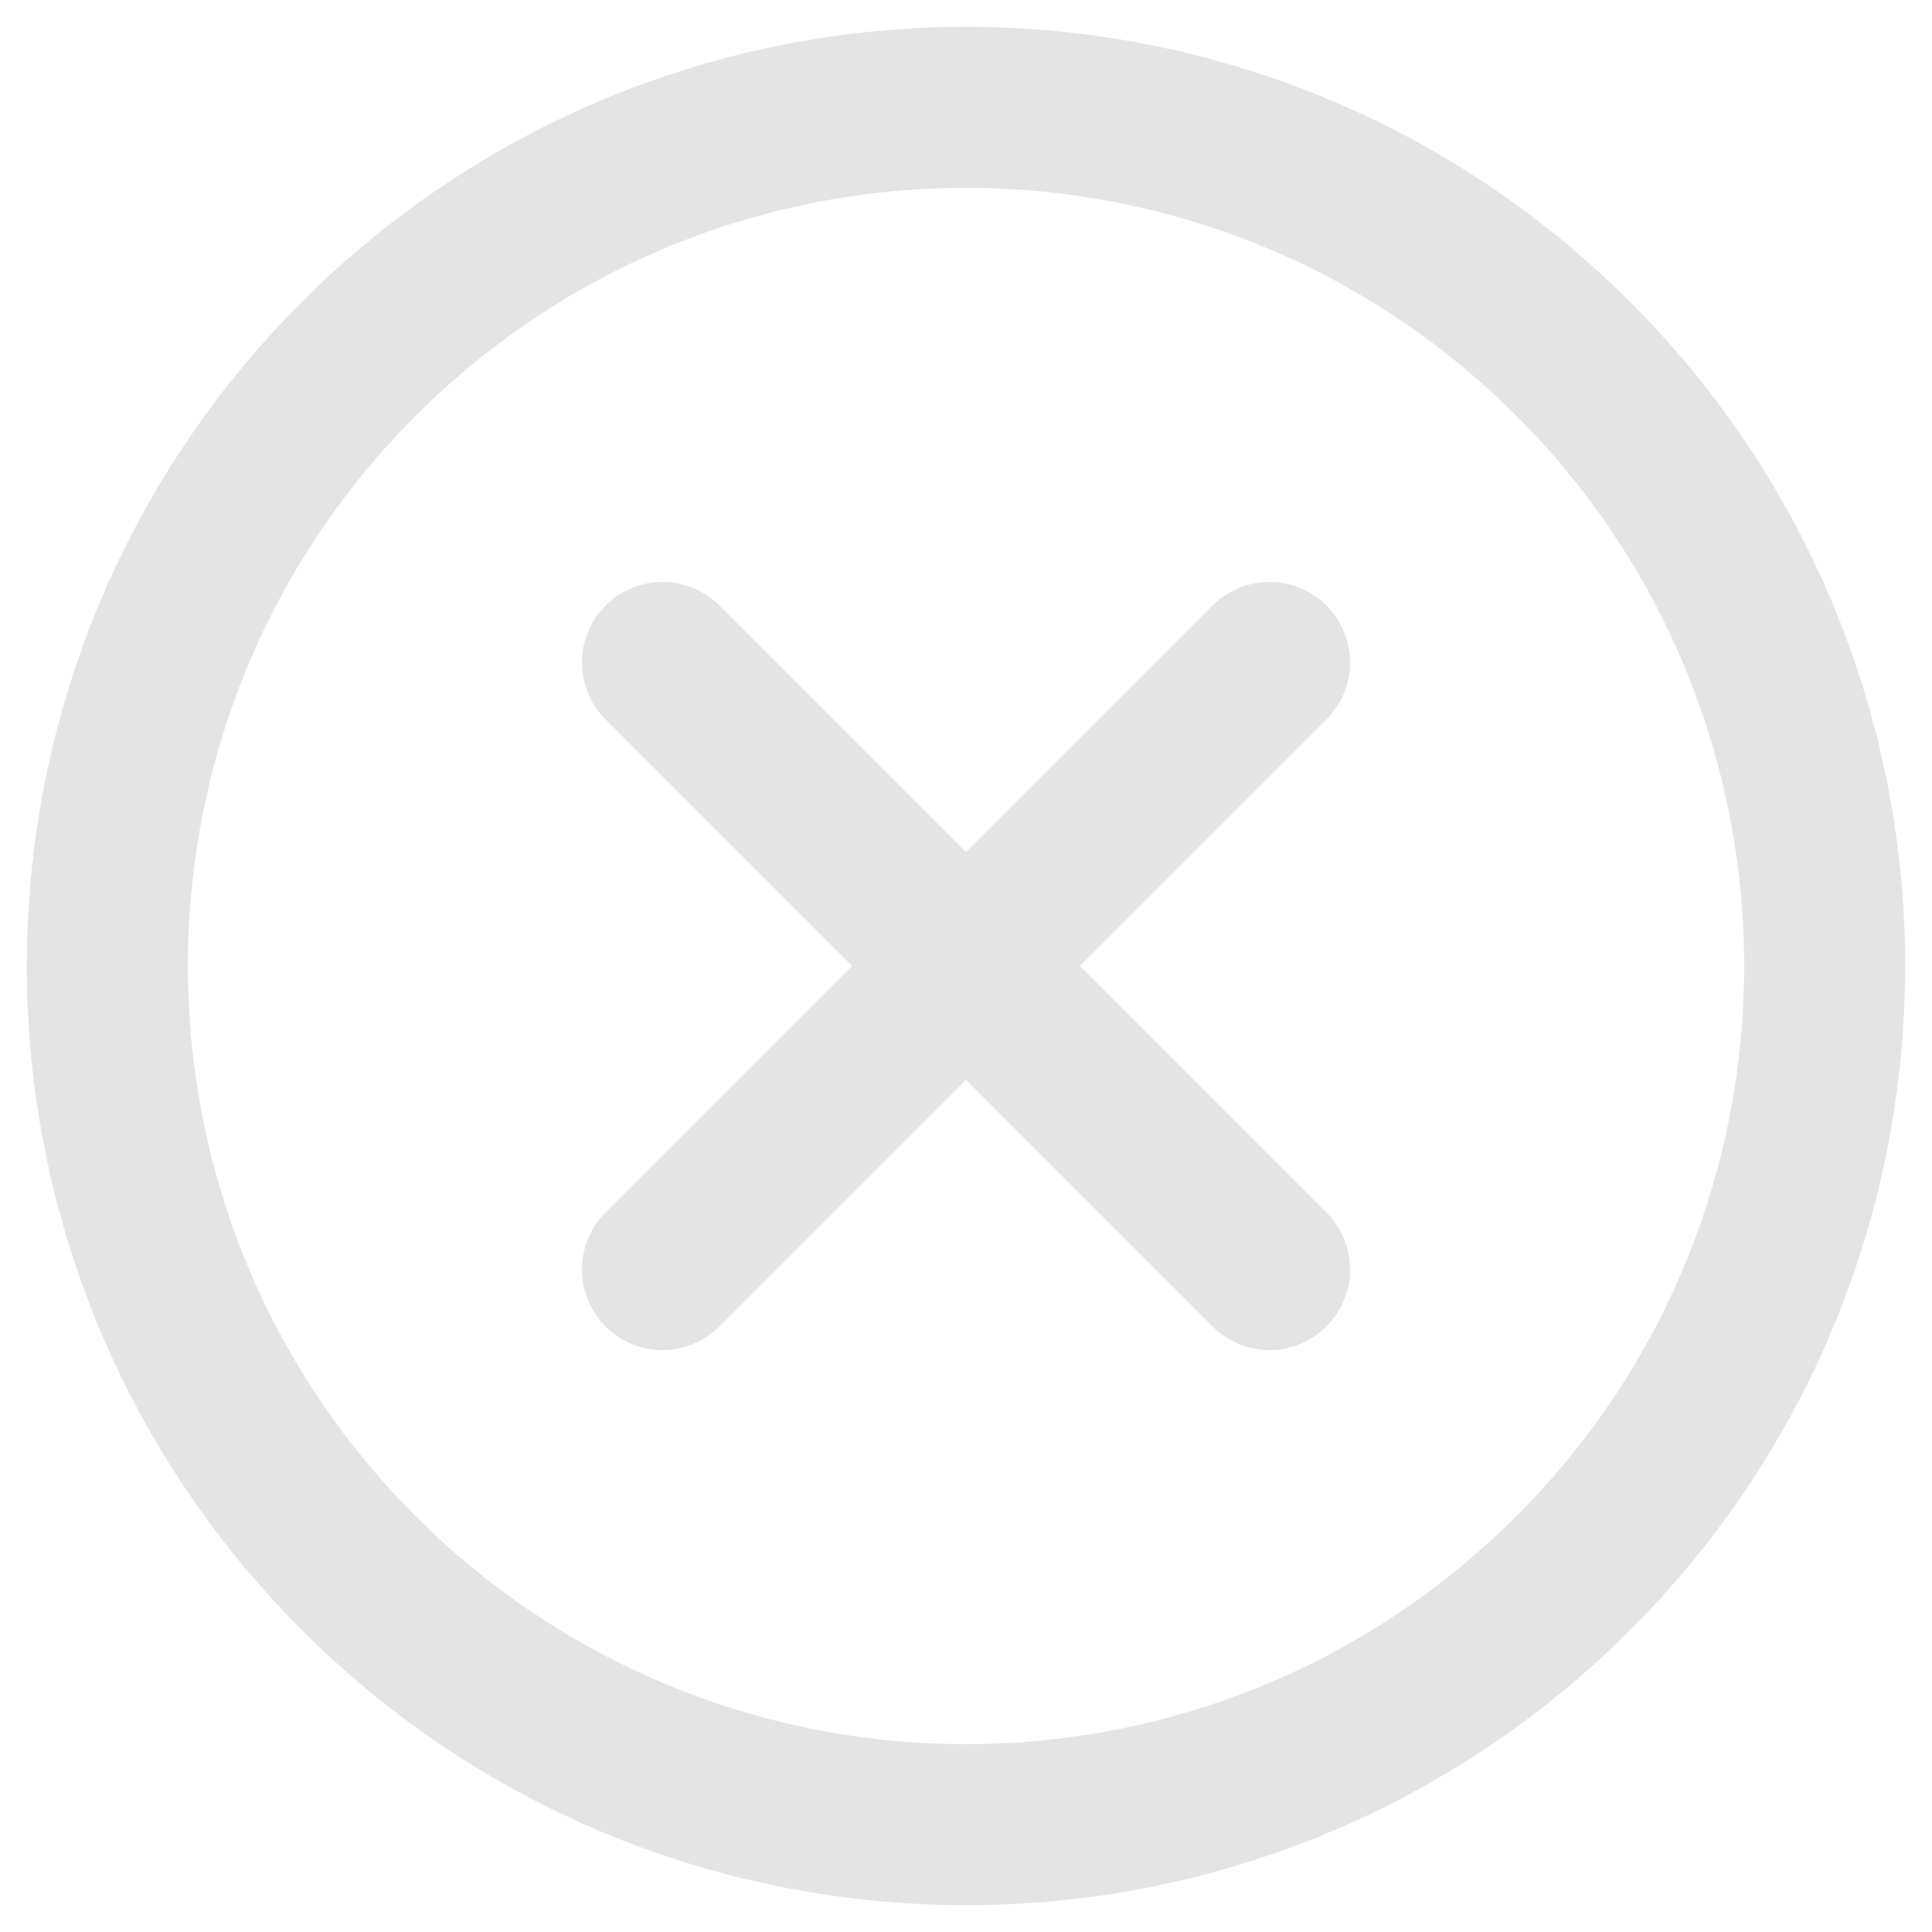
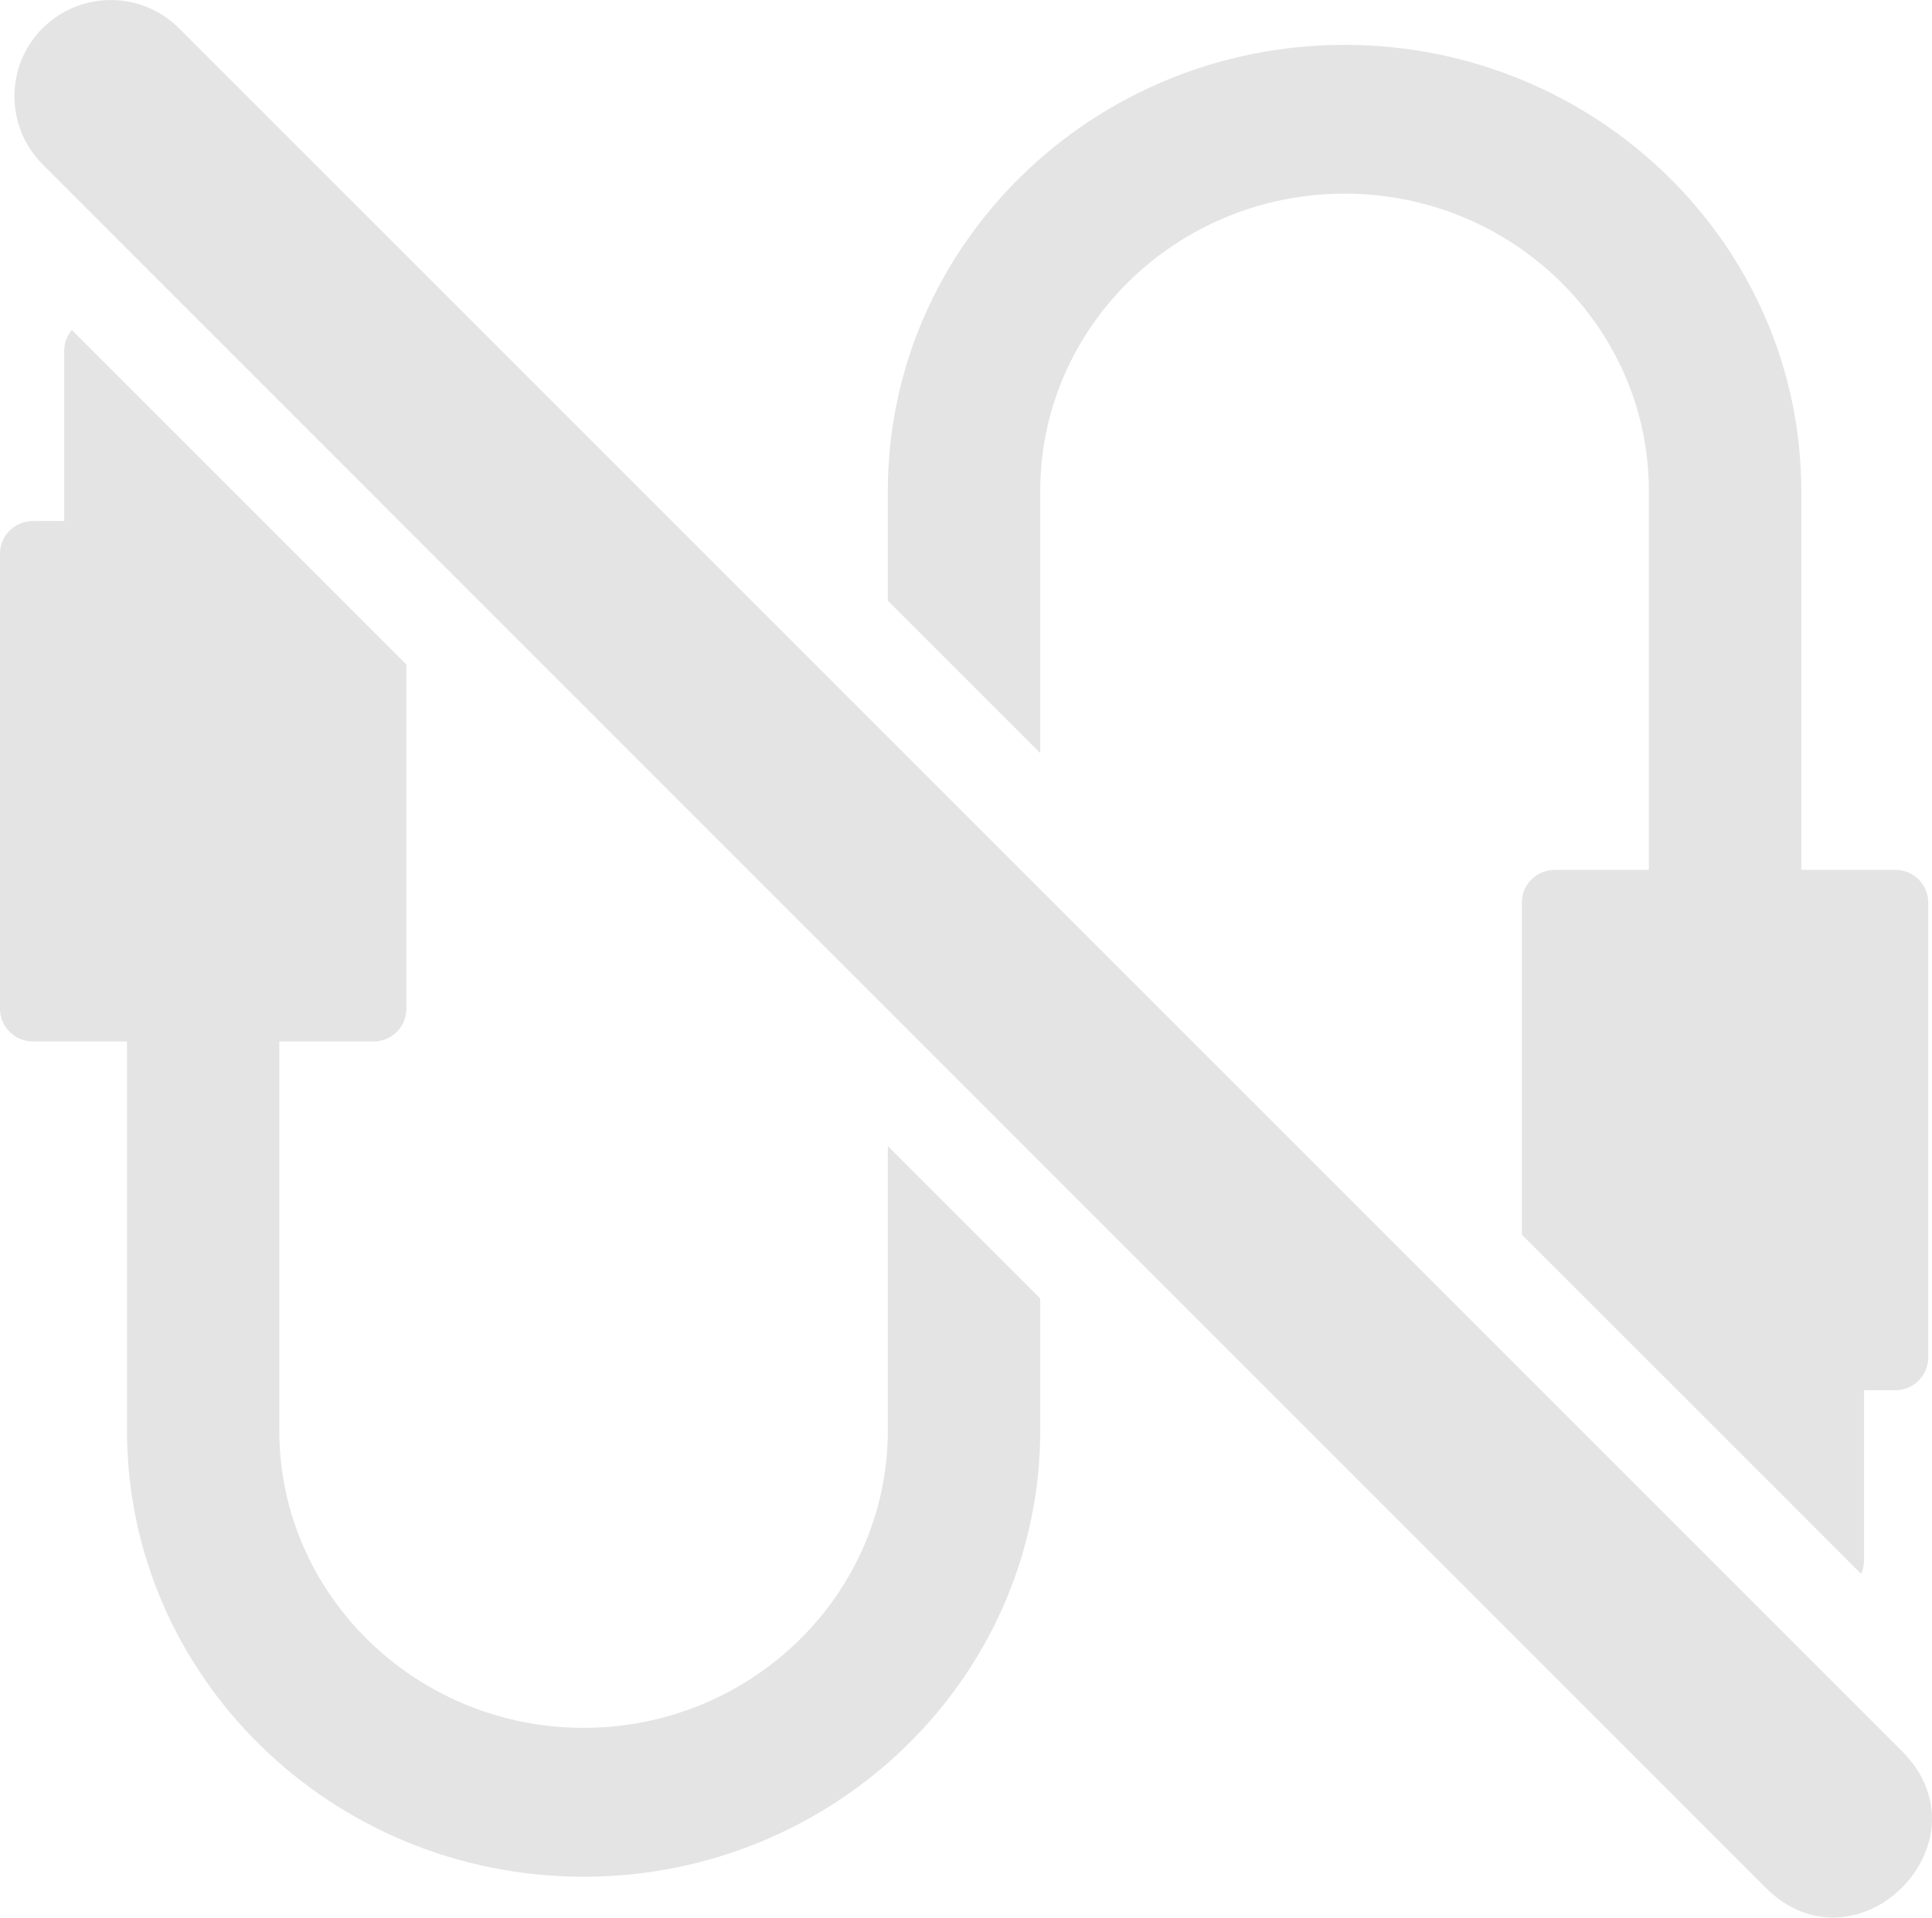
- <svg xmlns="http://www.w3.org/2000/svg" width="18px" height="18px" viewBox="0 0 18 18" version="1.1">
-   <g id="UI-(8-screens)" stroke="none" stroke-width="1" fill="none" fill-rule="evenodd" stroke-linecap="round" stroke-linejoin="round">
-     <g id="Icons_set-" transform="translate(-306, -196)" stroke="#E4E4E4" stroke-width="1.5">
-       <g id="Disconnect" transform="translate(307, 197)">
-         <path d="M10.828,10.828 L5.172,5.172 M10.828,5.172 L5.172,10.828" id="Shape" />
-         <path d="M2.343,13.657 C-0.781,10.533 -0.781,5.467 2.343,2.343 C5.467,-0.781 10.533,-0.781 13.657,2.343 C16.781,5.467 16.781,10.533 13.657,13.657 C10.533,16.781 5.467,16.781 2.343,13.657 Z" id="Path" />
-       </g>
-     </g>
+ <svg xmlns="http://www.w3.org/2000/svg" width="17.633" height="17.502" version="1.1" viewBox="0 0 17.633 17.502">
+   <g transform="translate(-2.761 .10749)" fill="#e4e4e4">
+     <path d="m10.864 5.375v-1c0-2.247 1.87-4.073 4.169-4.073 2.298 0 4.168 1.827 4.168 4.072v3.458h.857c.165-.001.299.13.302.295v4.158c-.002.165-.137.298-.302.296h-.284v1.553c0 .044-.01.086-.027.124l-.577-.578-1.1-1.1-1.419-1.418v-3.035c0-.163.136-.295.303-.295h.856v-3.458c0-1.496-1.246-2.714-2.777-2.714-1.532 0-2.778 1.218-2.778 2.714v2.392l-1.39-1.39zm0 4.978 1.391 1.391v1.205c0 2.246-1.87 4.073-4.168 4.073s-4.167-1.827-4.167-4.073v-3.551h-.857c-.165.002-.3-.131-.302-.296v-4.158c0-.163.135-.296.302-.296h.284v-1.553c-0-.07.025-.137.07-.19l3.053 3.053v3.144c-.002.166-.137.298-.303.296h-.857v3.551c0 1.496 1.246 2.714 2.777 2.714 1.532 0 2.777-1.218 2.777-2.714zm-7.714-10.203c.344-.343.9-.343 1.244 0l15.726 15.726c.83.83-.415 2.075-1.245 1.245l-15.725-15.728c-.343-.344-.343-.9 0-1.244z" />
  </g>
</svg>
